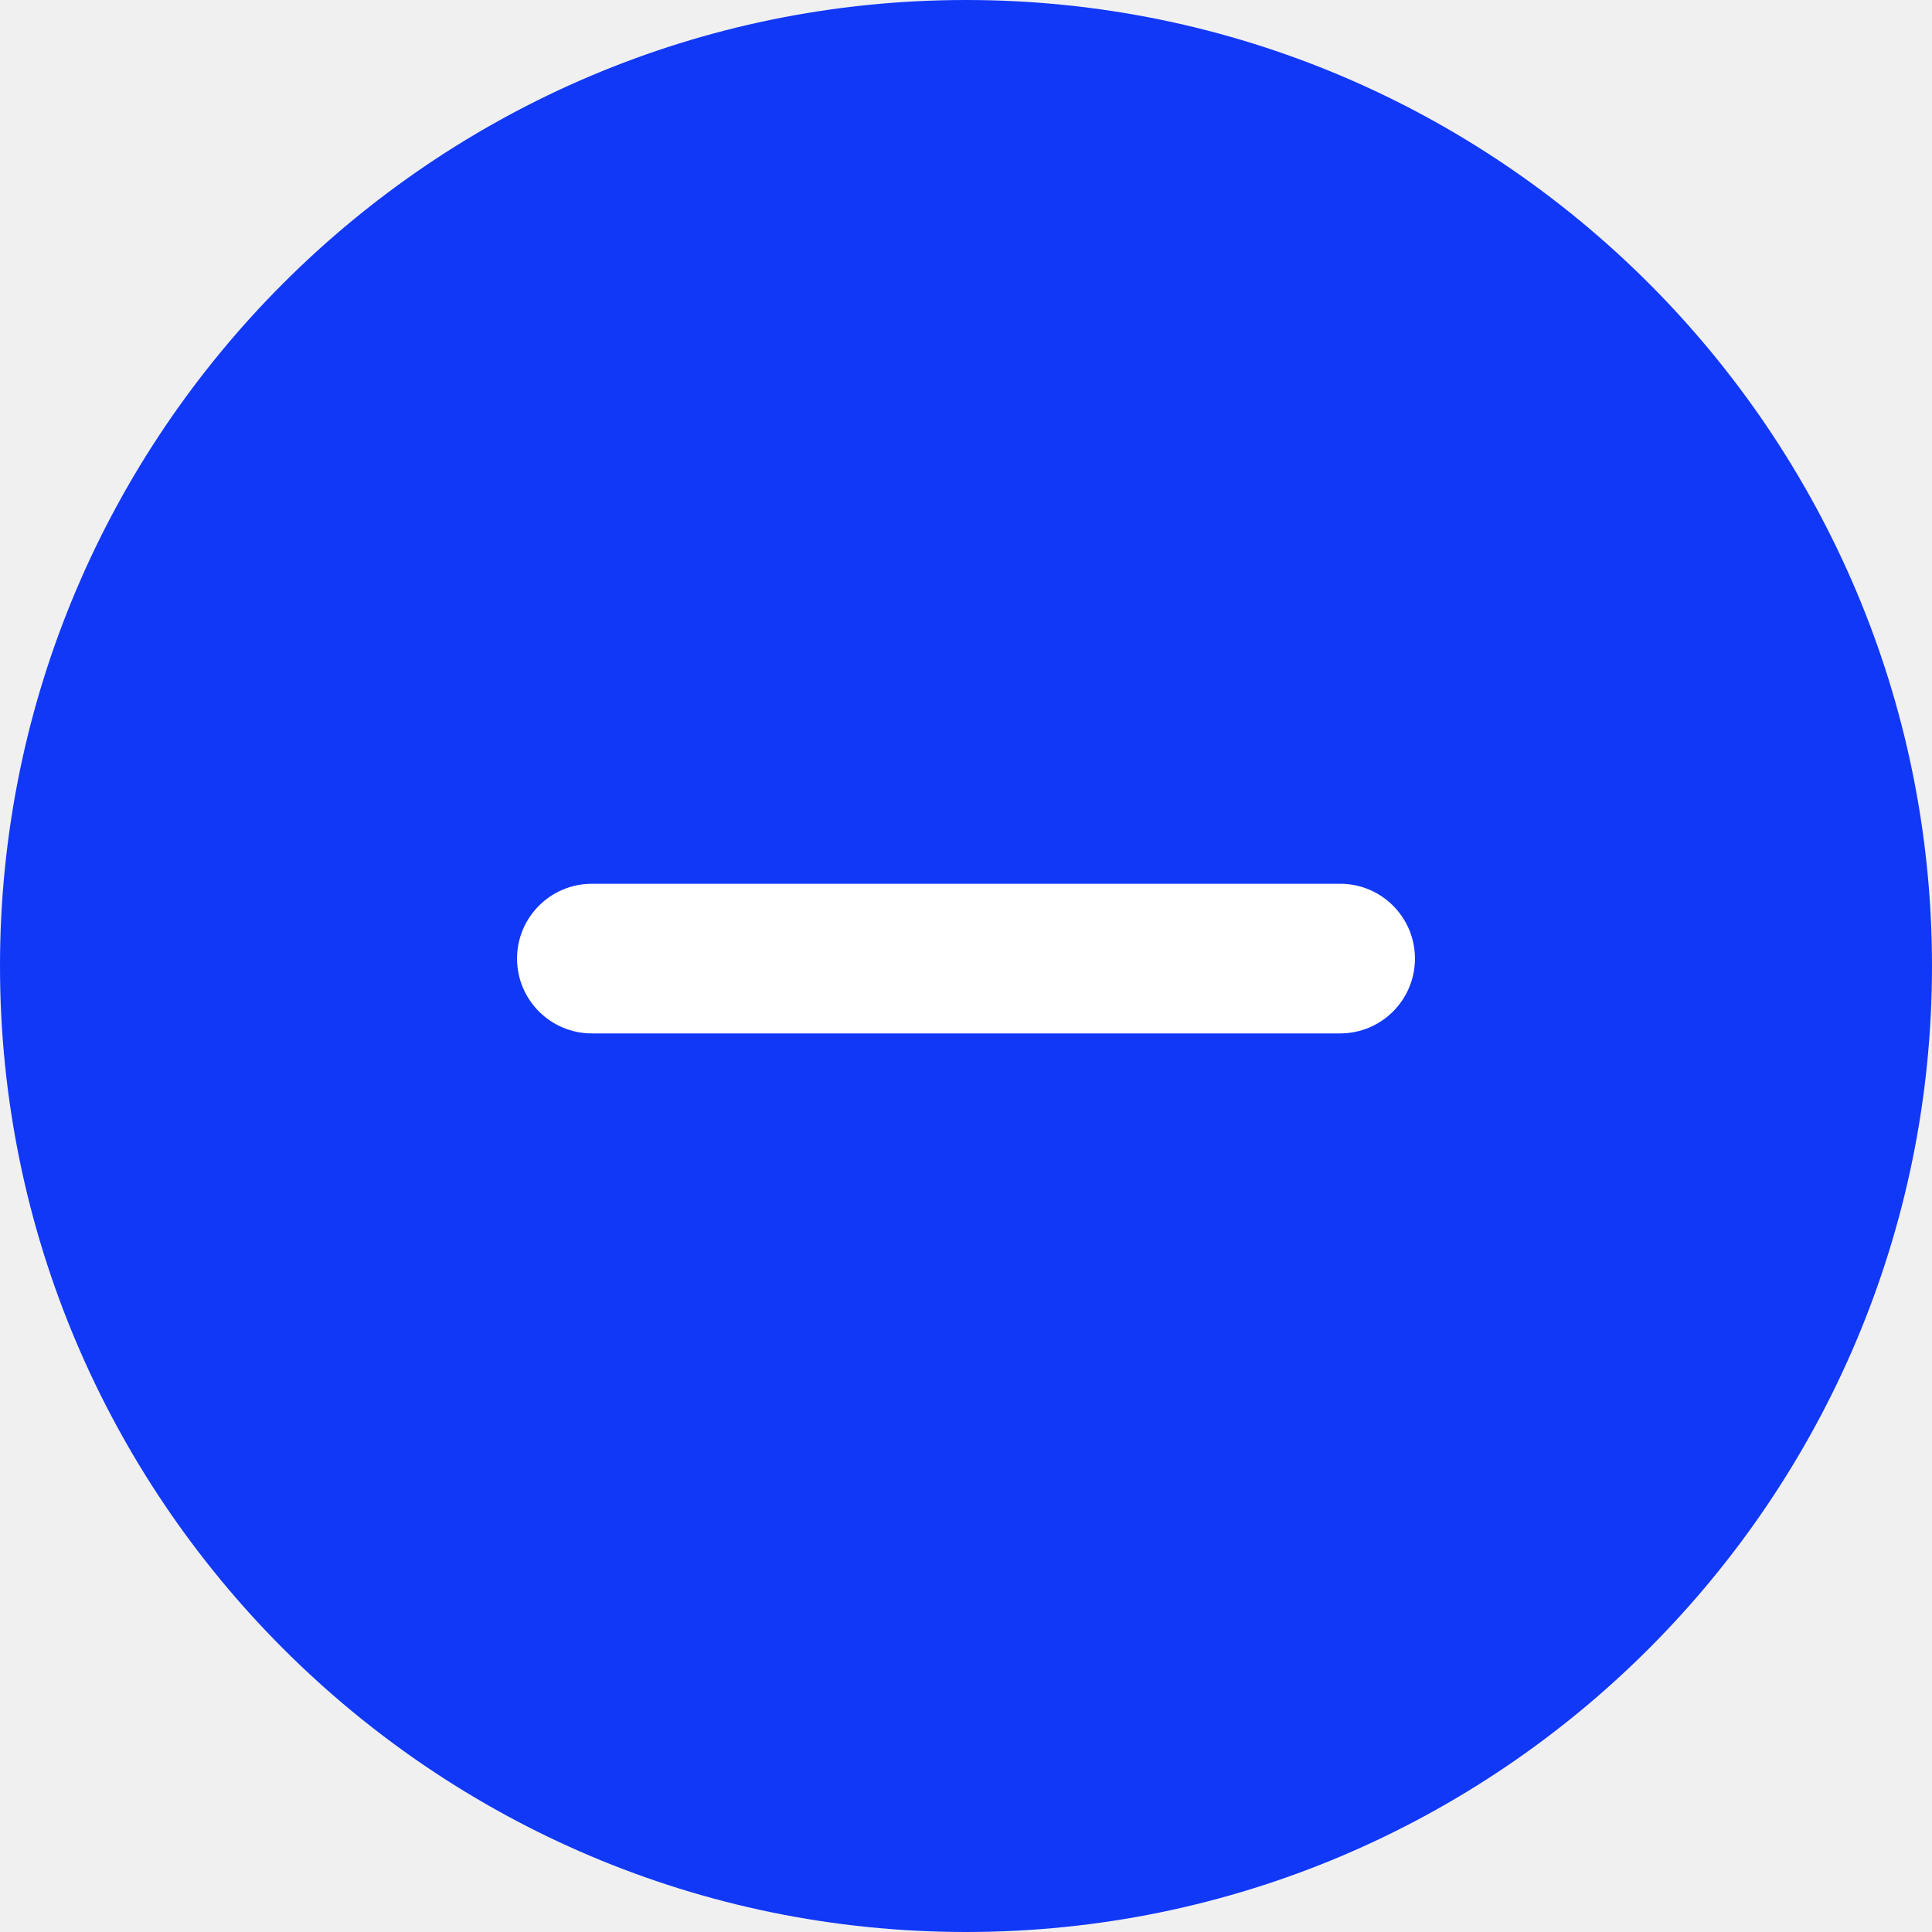
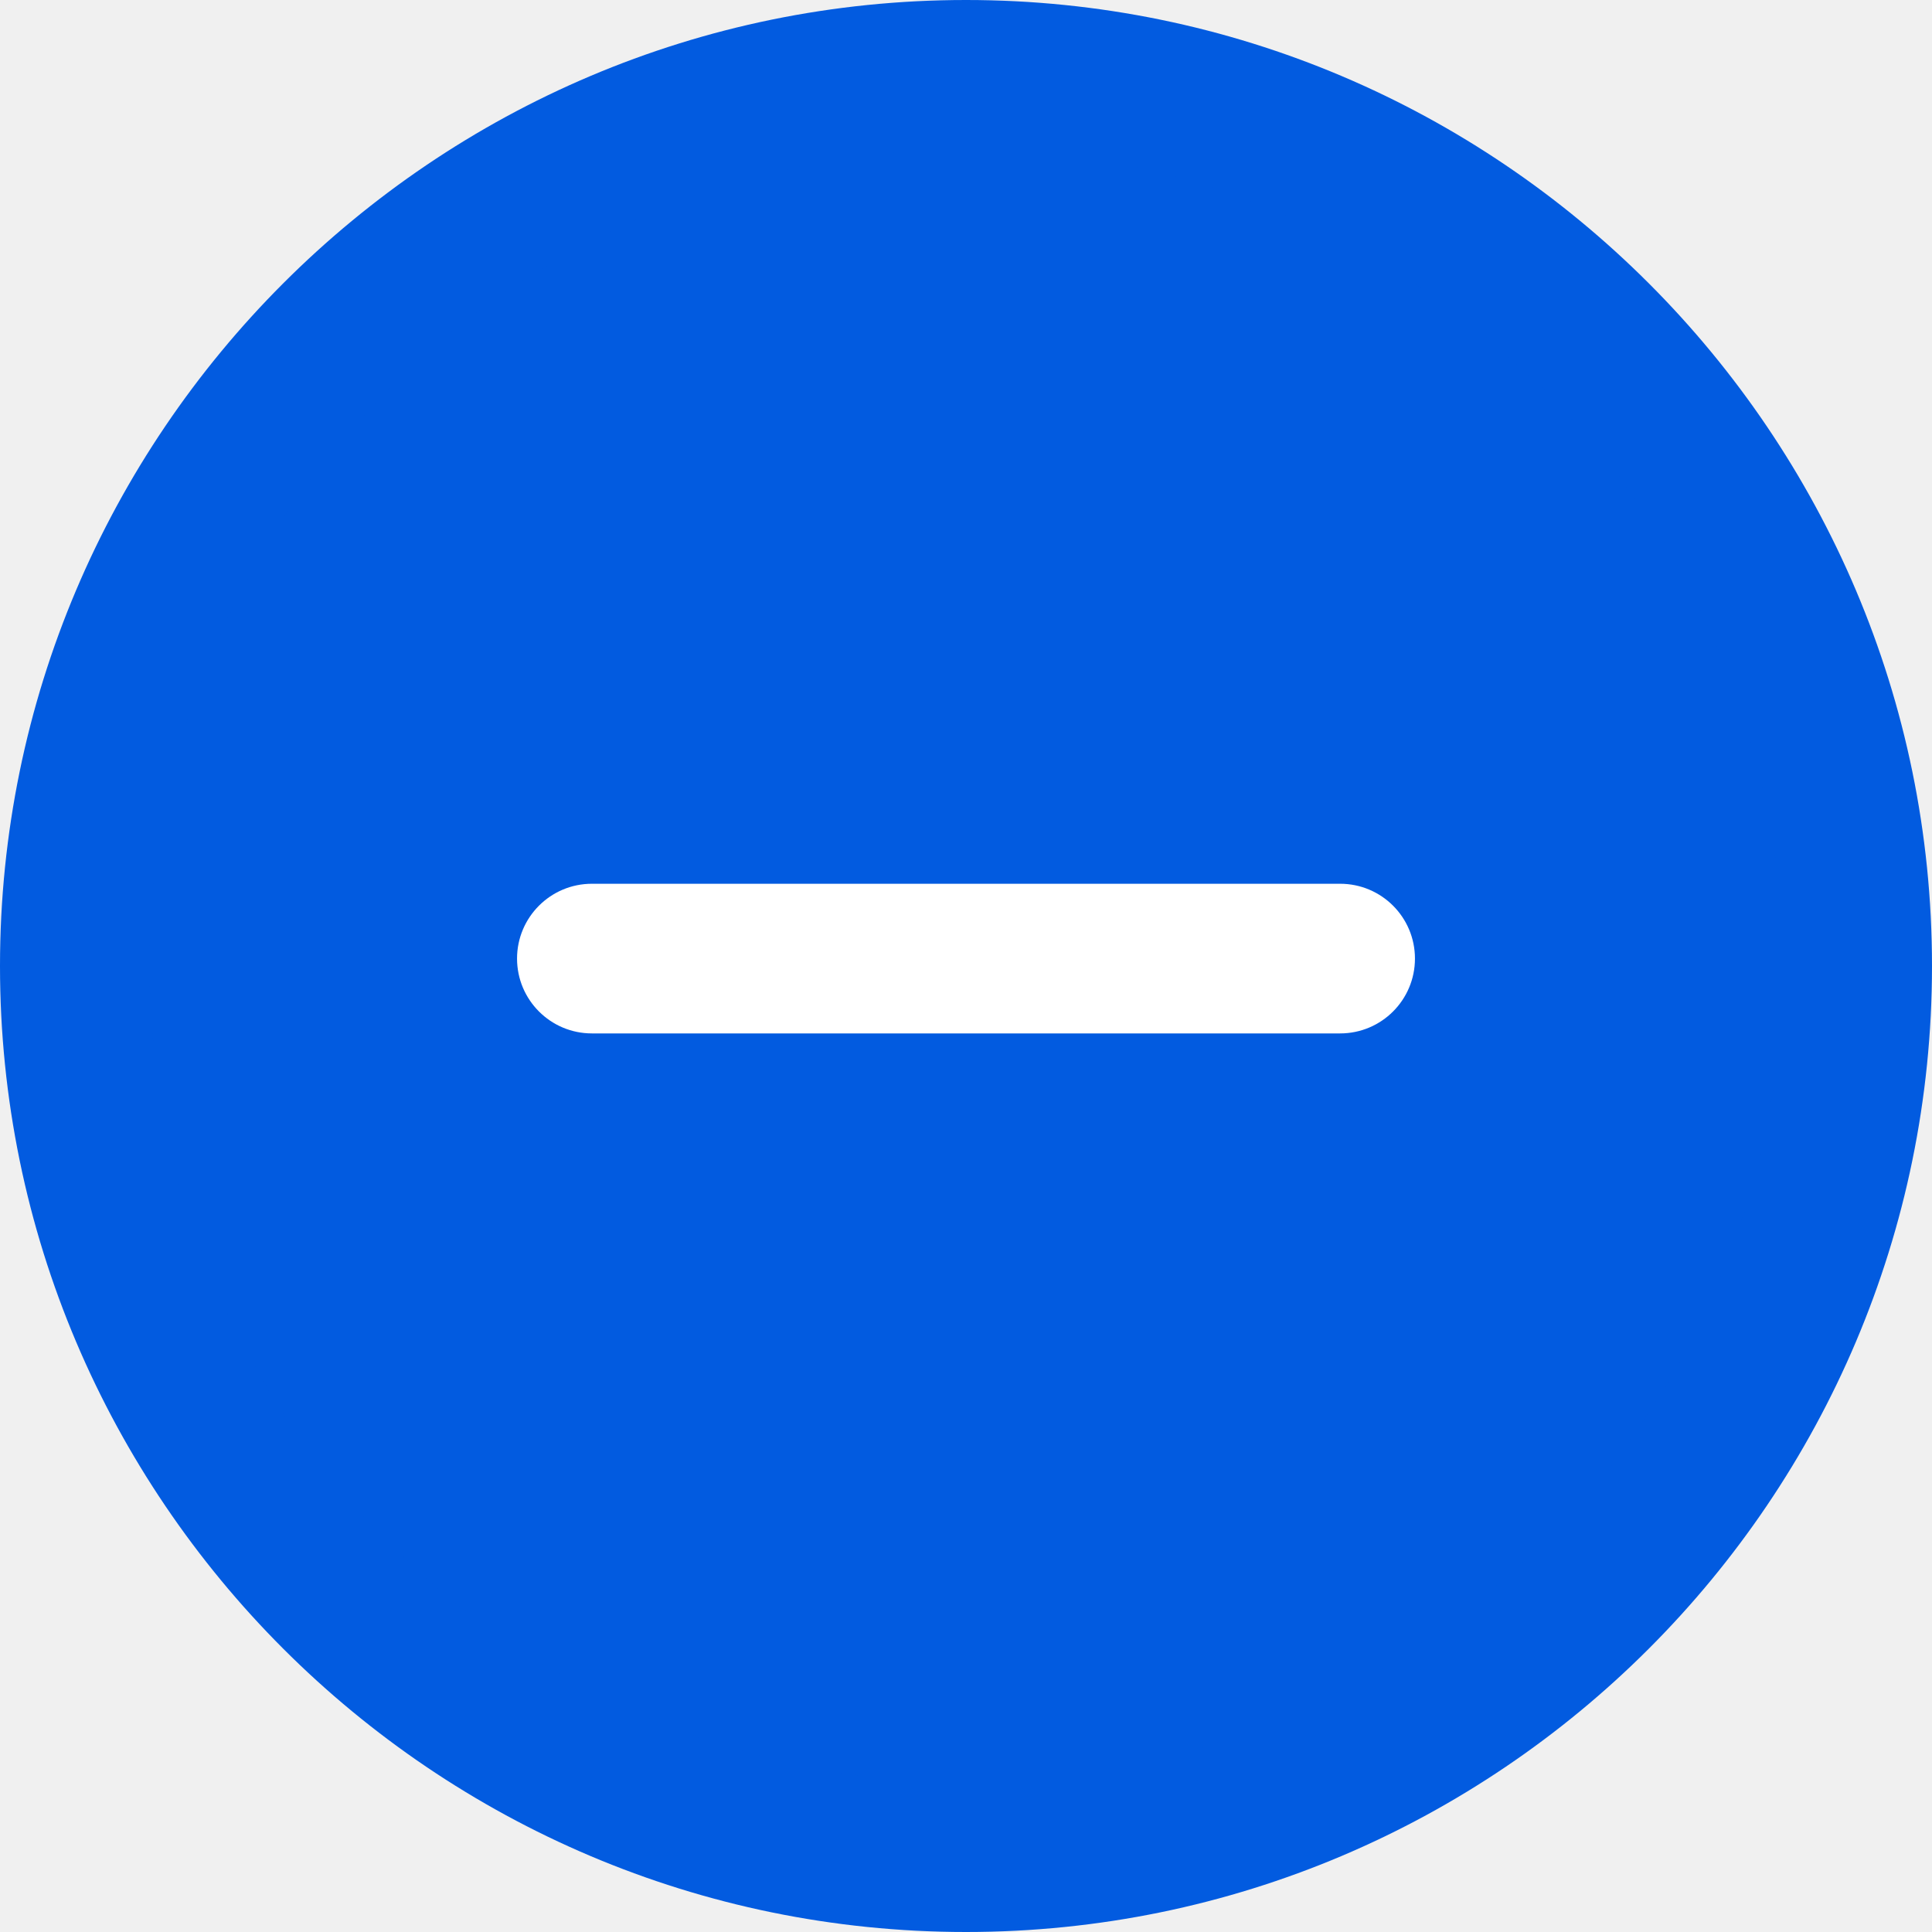
<svg xmlns="http://www.w3.org/2000/svg" version="1.1" id="Capa_1" x="0px" y="0px" viewBox="0 0 512 512" style="enable-background:new 0 0 512 512;" xml:space="preserve">
  <g>
-     <circle style="fill:#1138F7;" cx="256" cy="256" r="236.17" />
-     <path style="fill:#1138F7;" d="M256,512C114.853,512,0,397.167,0,256C0,114.853,114.853,0,256,0c141.167,0,256,114.853,256,256   C512,397.167,397.167,512,256,512z M256,39.659C136.705,39.659,39.659,136.705,39.659,256S136.705,472.341,256,472.341   S472.341,375.275,472.341,256C472.341,136.705,375.295,39.659,256,39.659z" />
+     <circle style="fill:#025be0;" cx="256" cy="256" r="236.17" />
+     <path style="fill:#025be0;" d="M256,512C114.853,512,0,397.167,0,256C0,114.853,114.853,0,256,0c141.167,0,256,114.853,256,256   C512,397.167,397.167,512,256,512z M256,39.659C136.705,39.659,39.659,136.705,39.659,256S136.705,472.341,256,472.341   S472.341,375.275,472.341,256C472.341,136.705,375.295,39.659,256,39.659z" />
  </g>
  <path style="fill:#FFFFFF;" d="M355.148,273.866H156.852c-10.946,0-19.83-8.884-19.83-19.83s8.884-19.83,19.83-19.83h198.296  c10.966,0,19.83,8.884,19.83,19.83S366.114,273.866,355.148,273.866z" />
  <g>
</g>
  <g>
</g>
  <g>
</g>
  <g>
</g>
  <g>
</g>
  <g>
</g>
  <g>
</g>
  <g>
</g>
  <g>
</g>
  <g>
</g>
  <g>
</g>
  <g>
</g>
  <g>
</g>
  <g>
</g>
  <g>
</g>
</svg>
